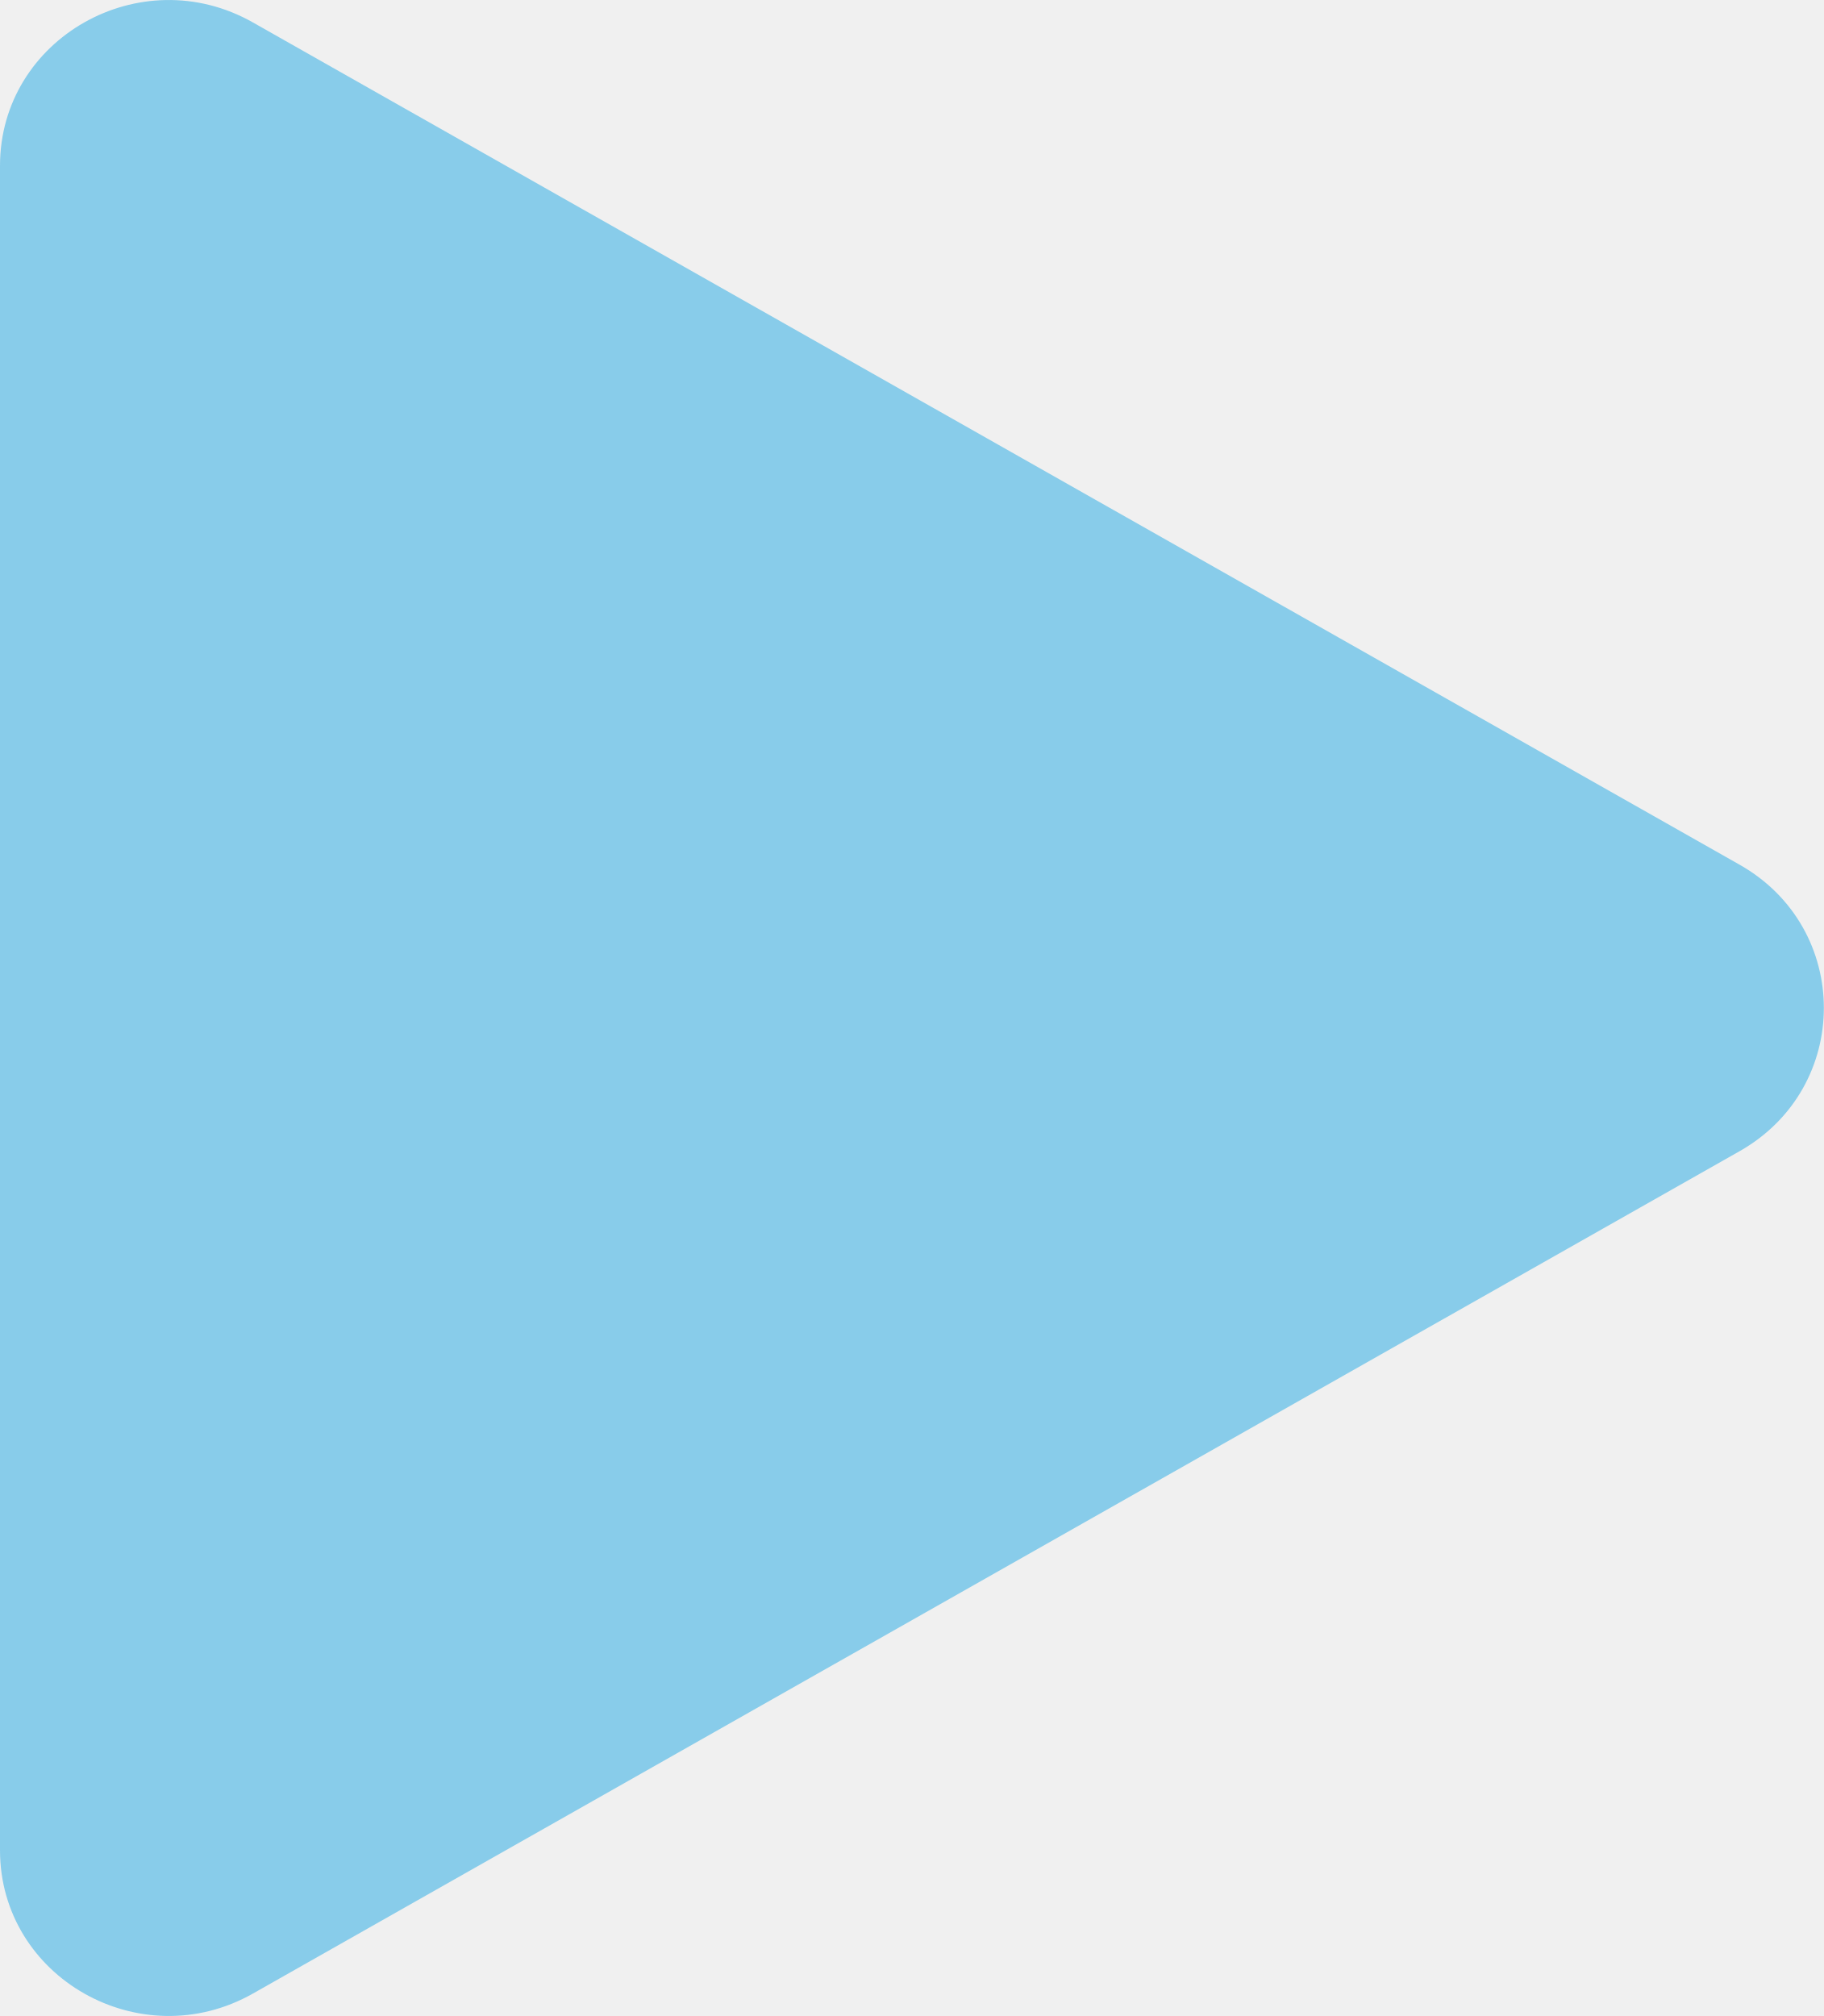
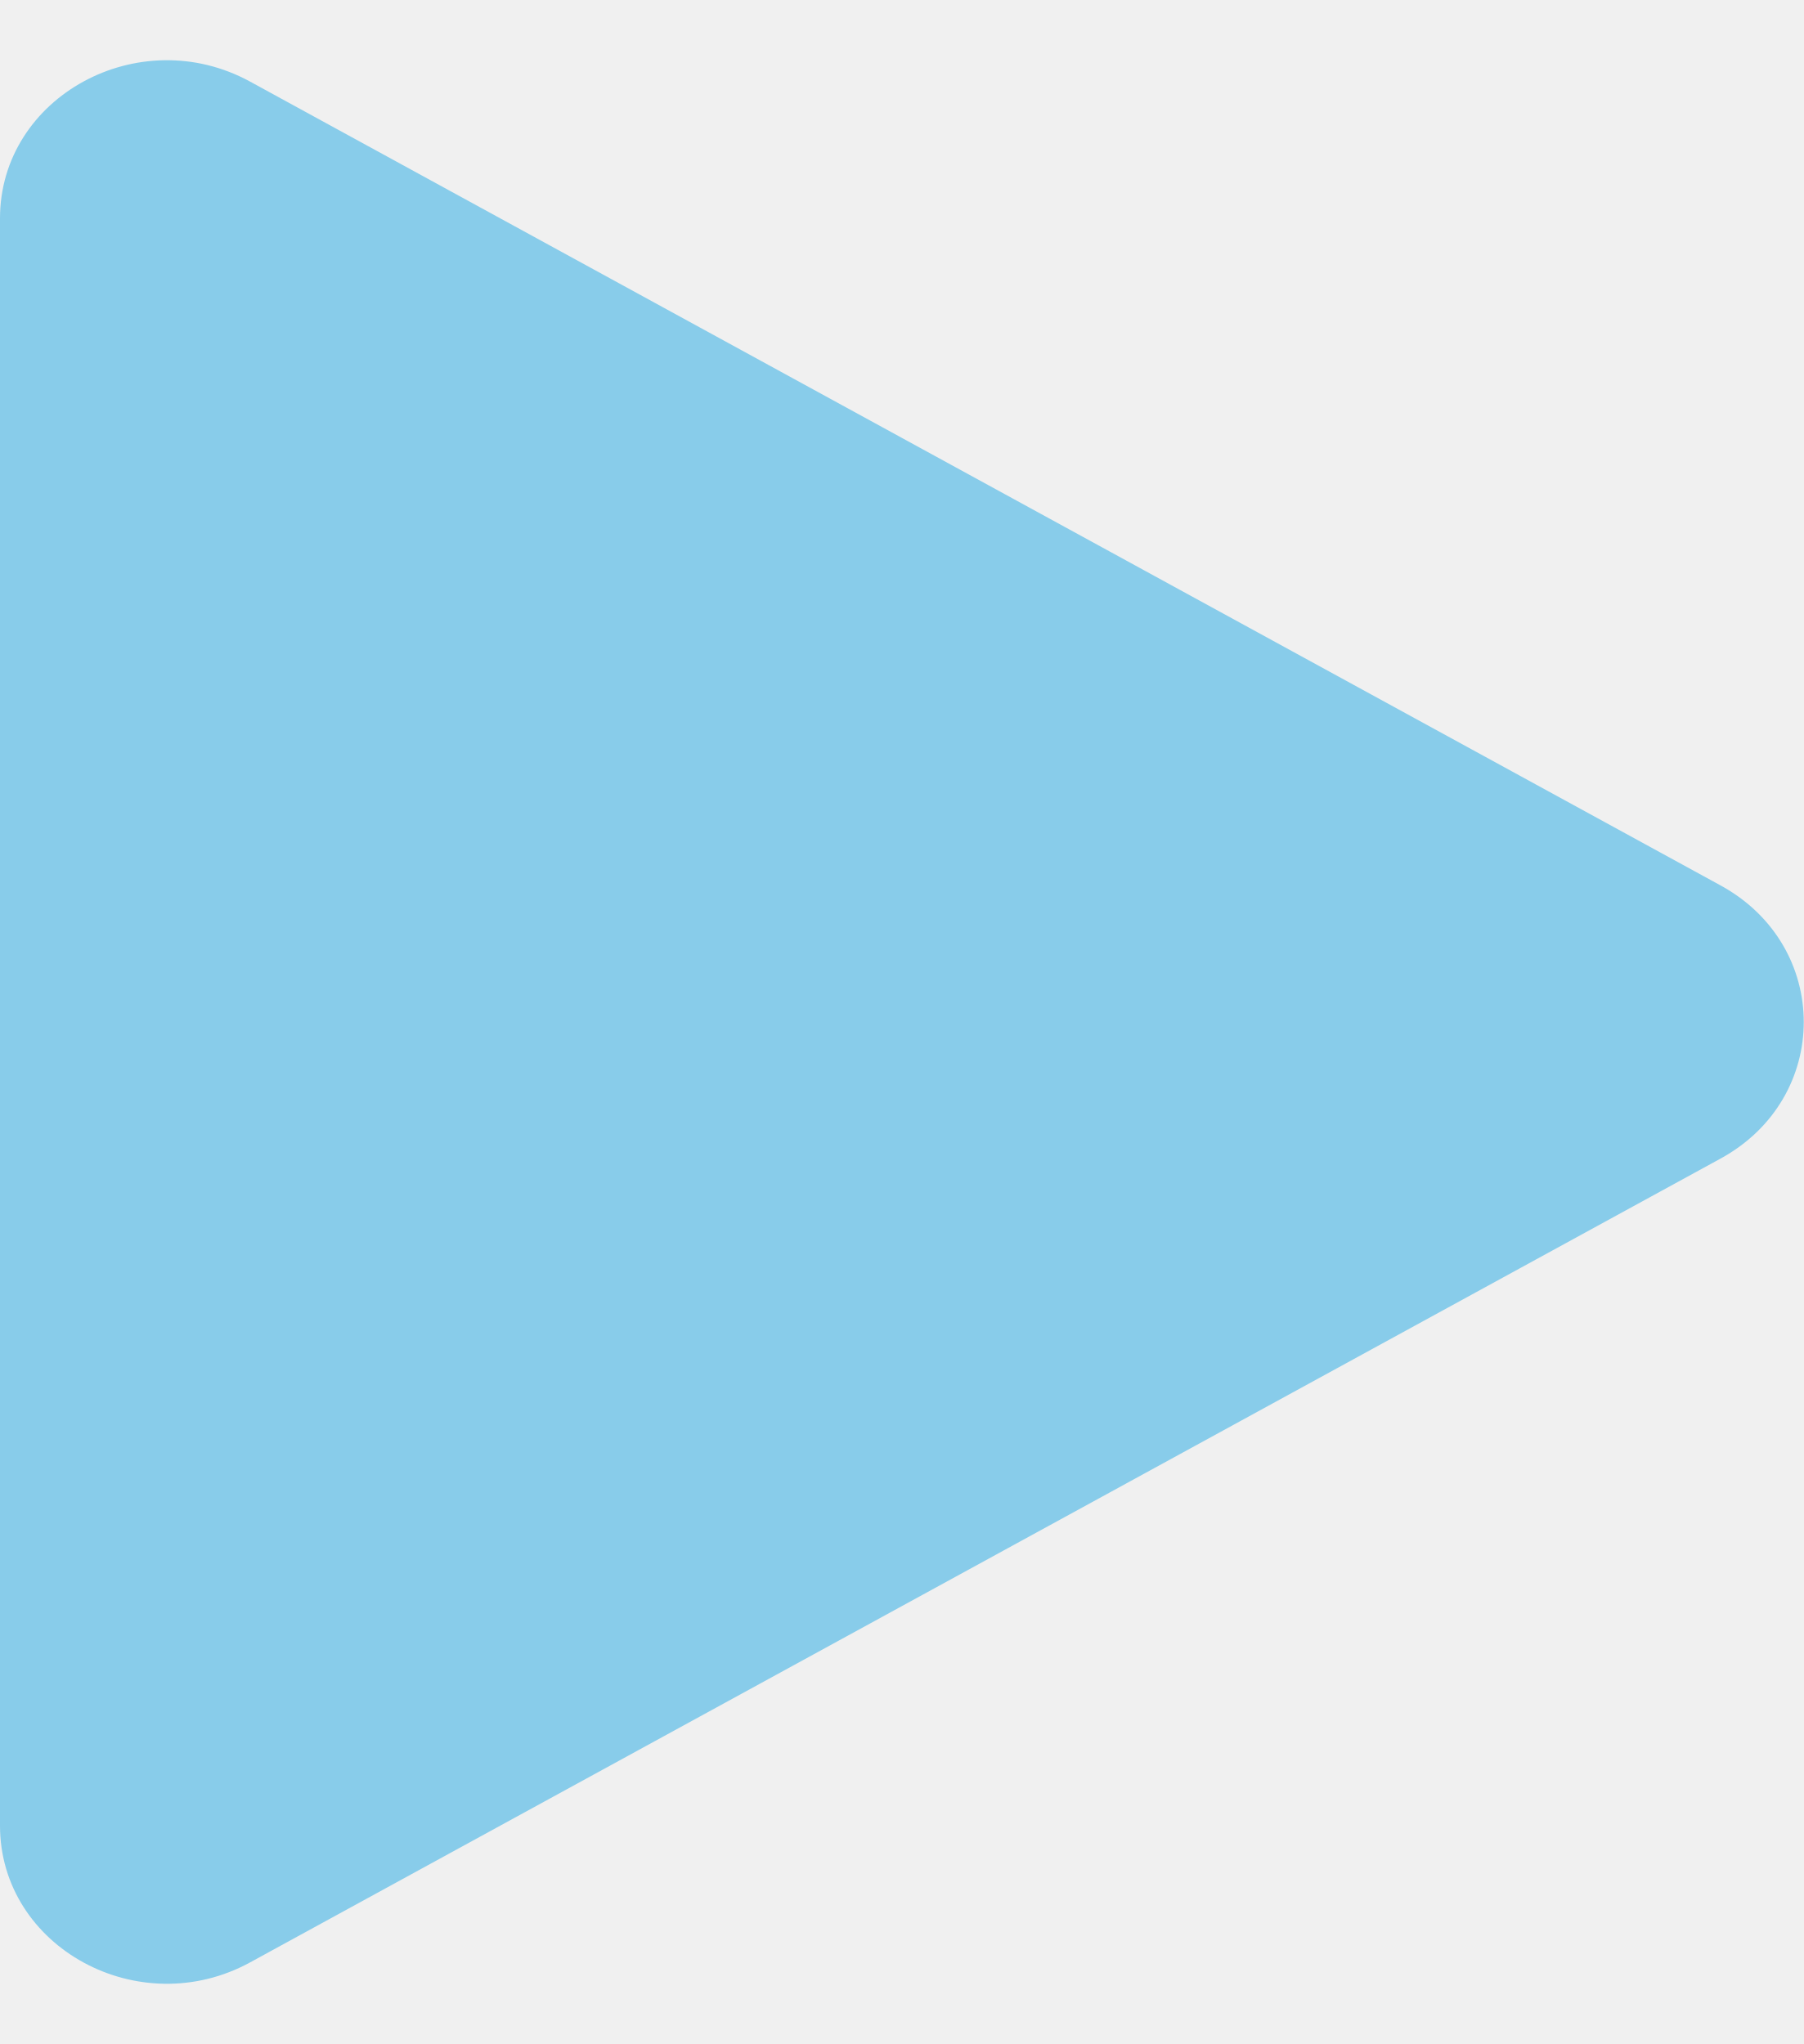
- <svg xmlns="http://www.w3.org/2000/svg" width="19" height="21" viewBox="0 0 19 21" fill="none">
-   <g clip-path="url(#clip0_496_641)">
-     <path d="M18.121 9.007L2.635 0.234C1.464 -0.43 0 0.399 0 1.727V19.273C0 20.6 1.464 21.43 2.635 20.766L18.121 11.992C19.292 11.328 19.292 9.67 18.121 9.007Z" fill="#88CCEA" />
+ <svg xmlns="http://www.w3.org/2000/svg" width="15px" height="17px" viewBox="0 0 15 16" version="1.1">
+   <g id="surface1">
+     <path style=" stroke:none;fill-rule:nonzero;fill:rgb(53.333%,80%,91.765%);fill-opacity:1;" d="M 14.305 6.863 L 2.082 0.18 C 1.156 -0.328 0 0.305 0 1.316 L 0 14.684 C 0 15.695 1.156 16.328 2.082 15.82 L 14.305 9.137 C 15.23 8.633 15.23 7.367 14.305 6.863 Z M 14.305 6.863 " />
  </g>
-   <defs>
-     <clipPath id="clip0_496_641">
-       <rect width="19" height="21" fill="white" />
-     </clipPath>
-   </defs>
</svg>
